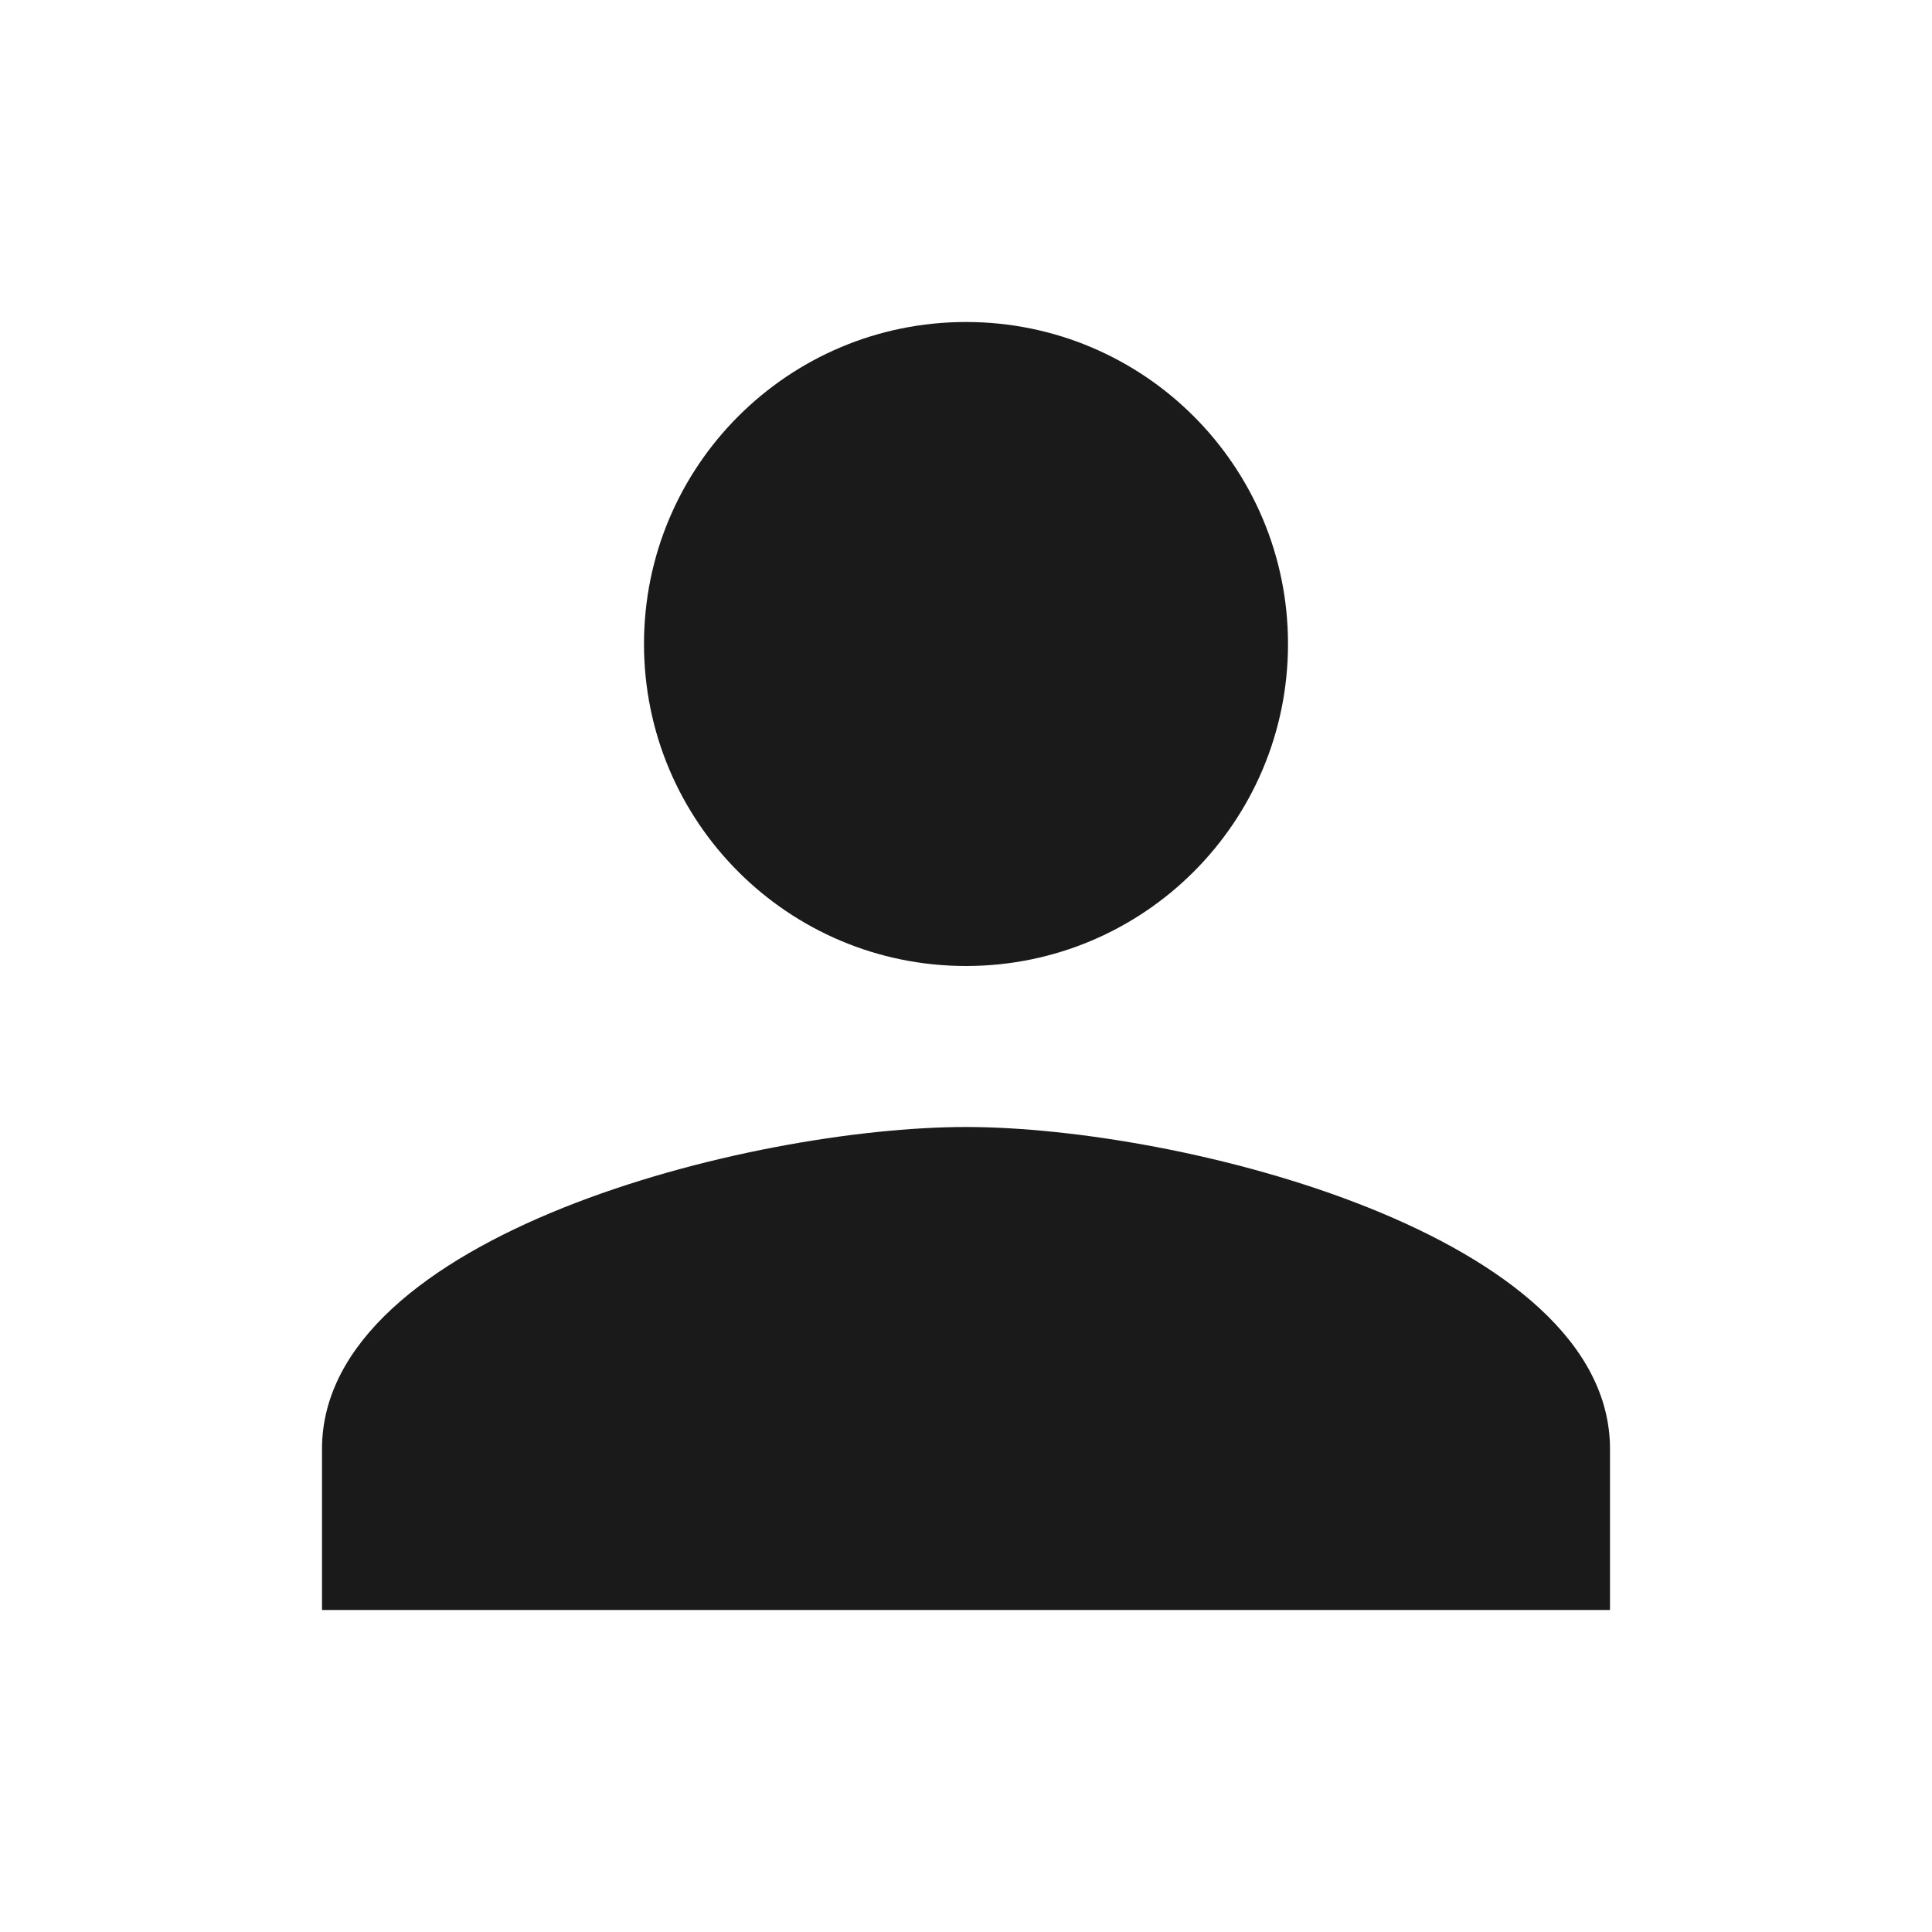
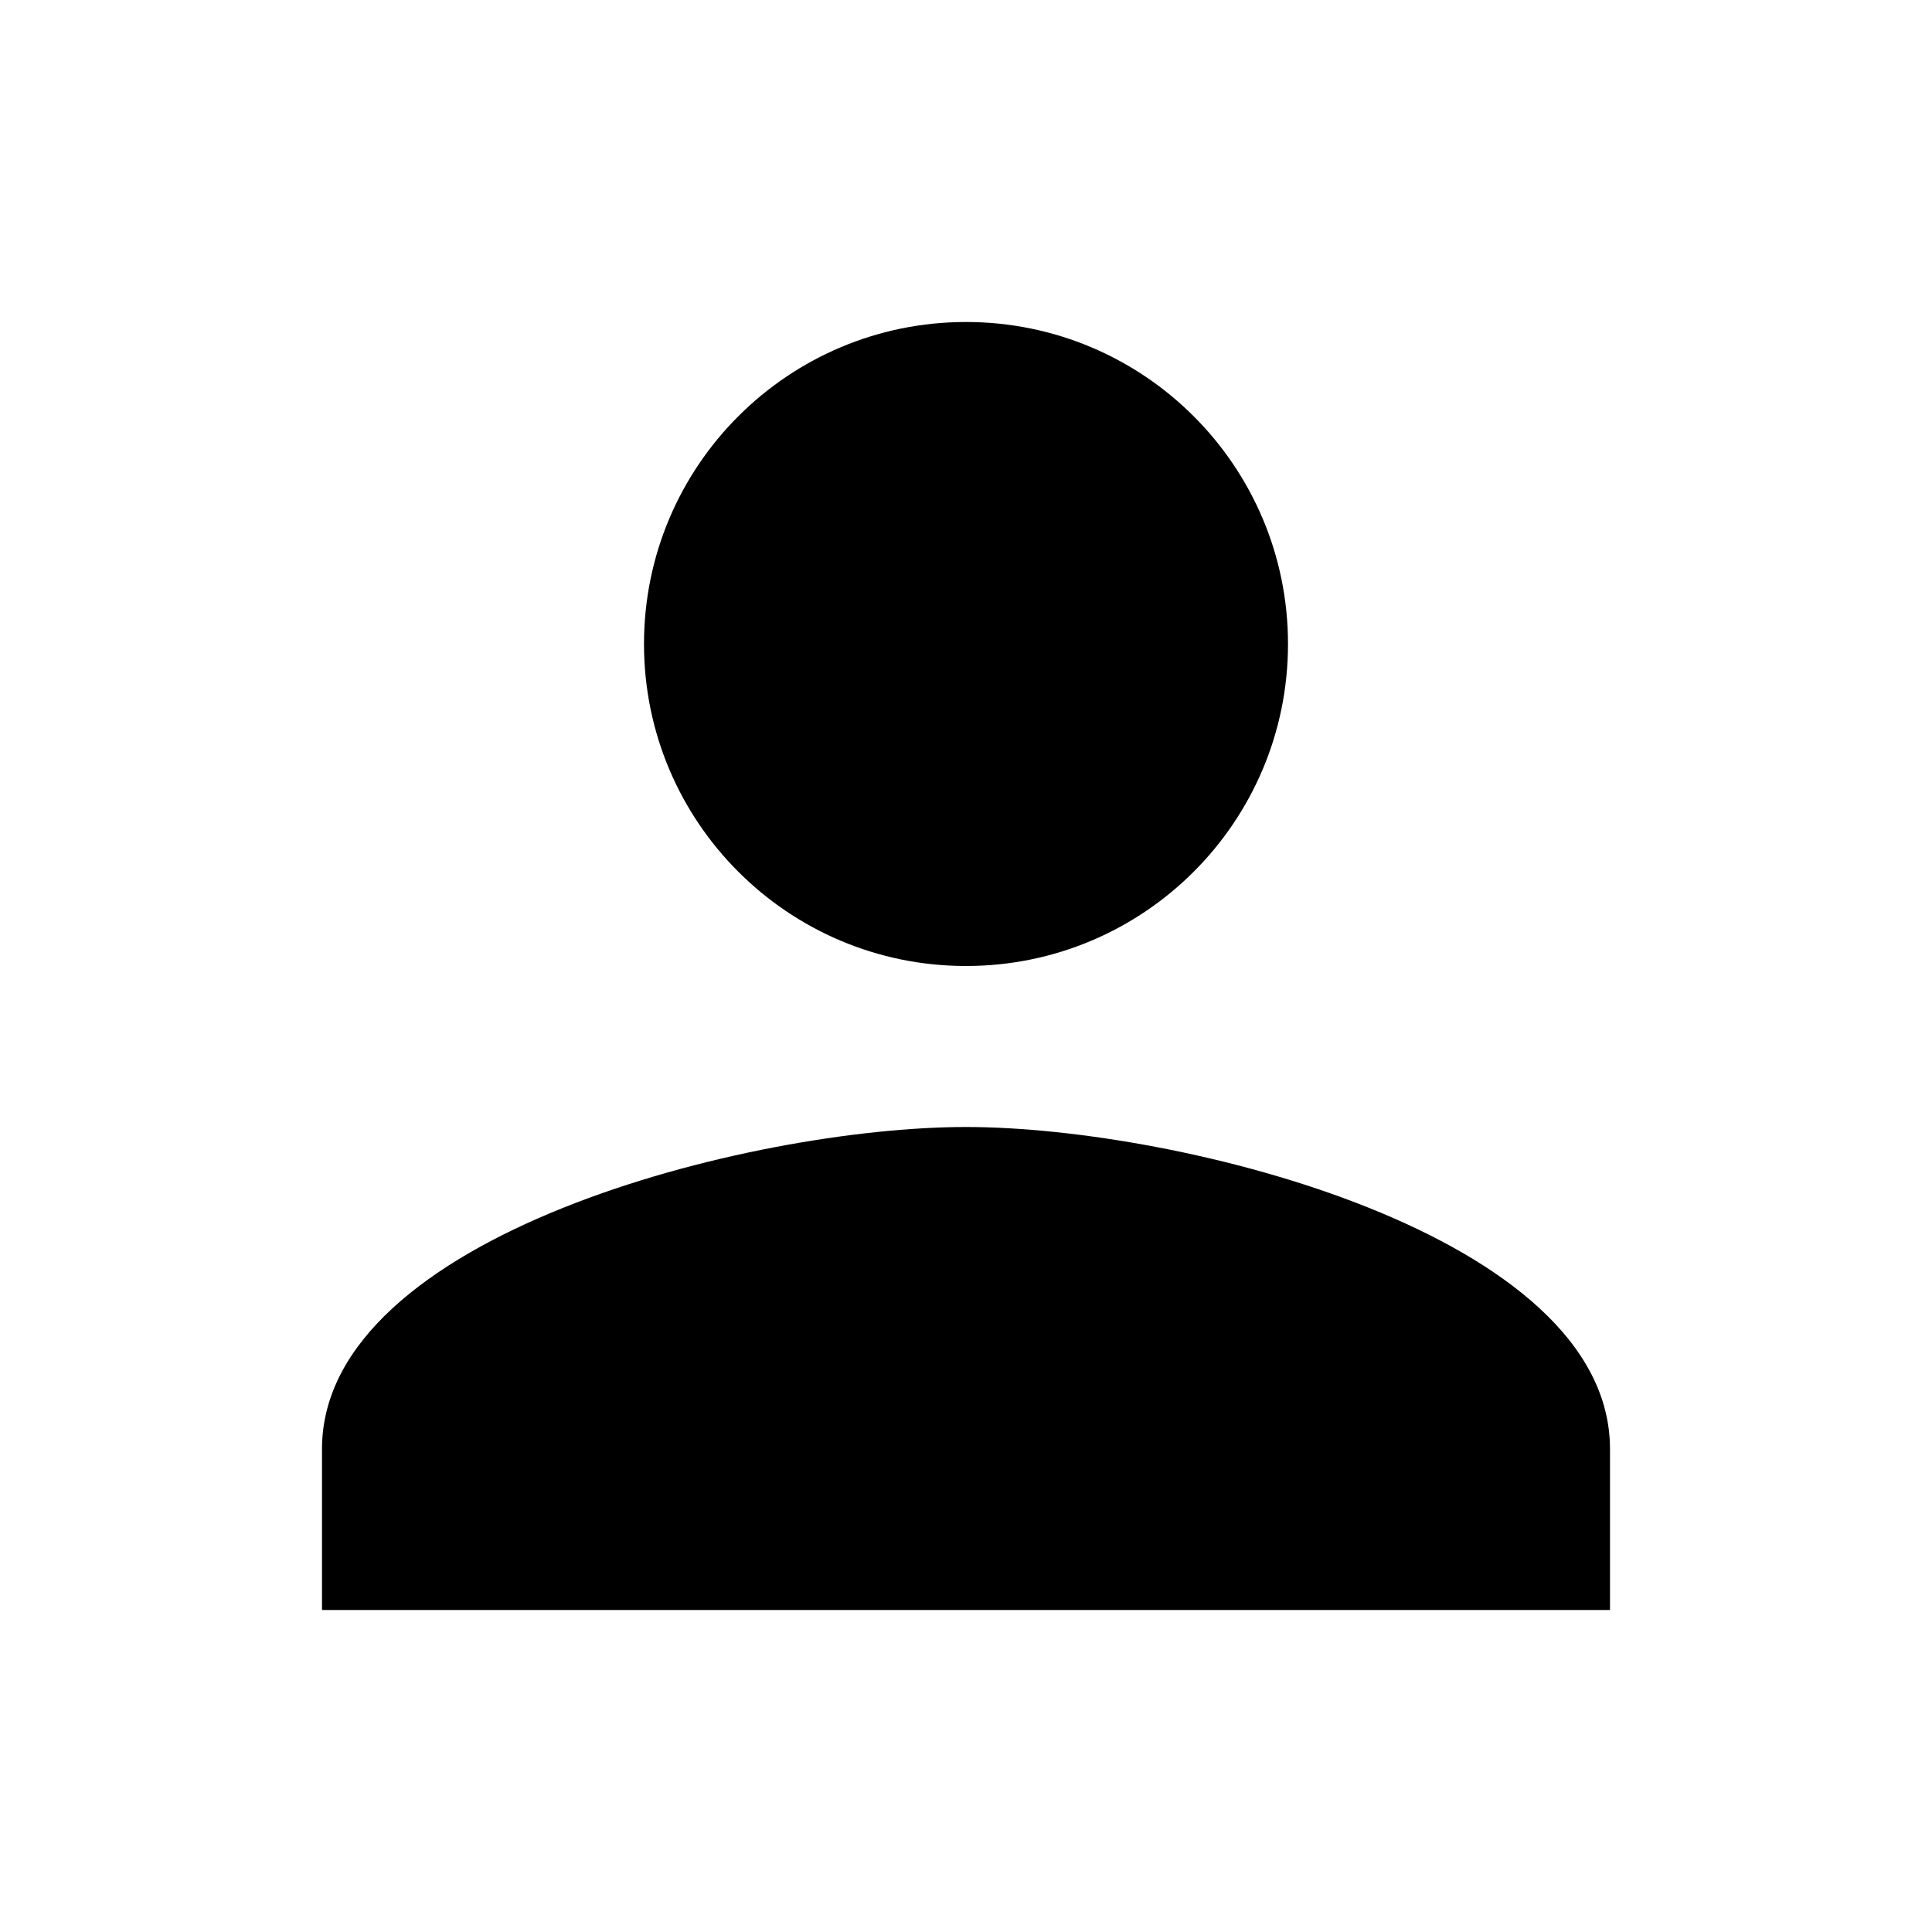
<svg xmlns="http://www.w3.org/2000/svg" width="24" height="24" viewBox="0 0 24 24" fill="none">
-   <path d="M12 12C14.21 12 16 10.21 16 8C16 5.79 14.21 4 12 4C9.79 4 8 5.79 8 8C8 10.21 9.79 12 12 12ZM12 14C9.33 14 4 15.34 4 18V20H20V18C20 15.34 14.67 14 12 14Z" fill="#1A1A1B" />
+   <path d="M12 12C14.21 12 16 10.21 16 8C16 5.79 14.21 4 12 4C9.79 4 8 5.79 8 8C8 10.21 9.79 12 12 12ZM12 14C9.33 14 4 15.34 4 18V20H20V18C20 15.34 14.67 14 12 14Z" fill="currentColor" />
</svg>
